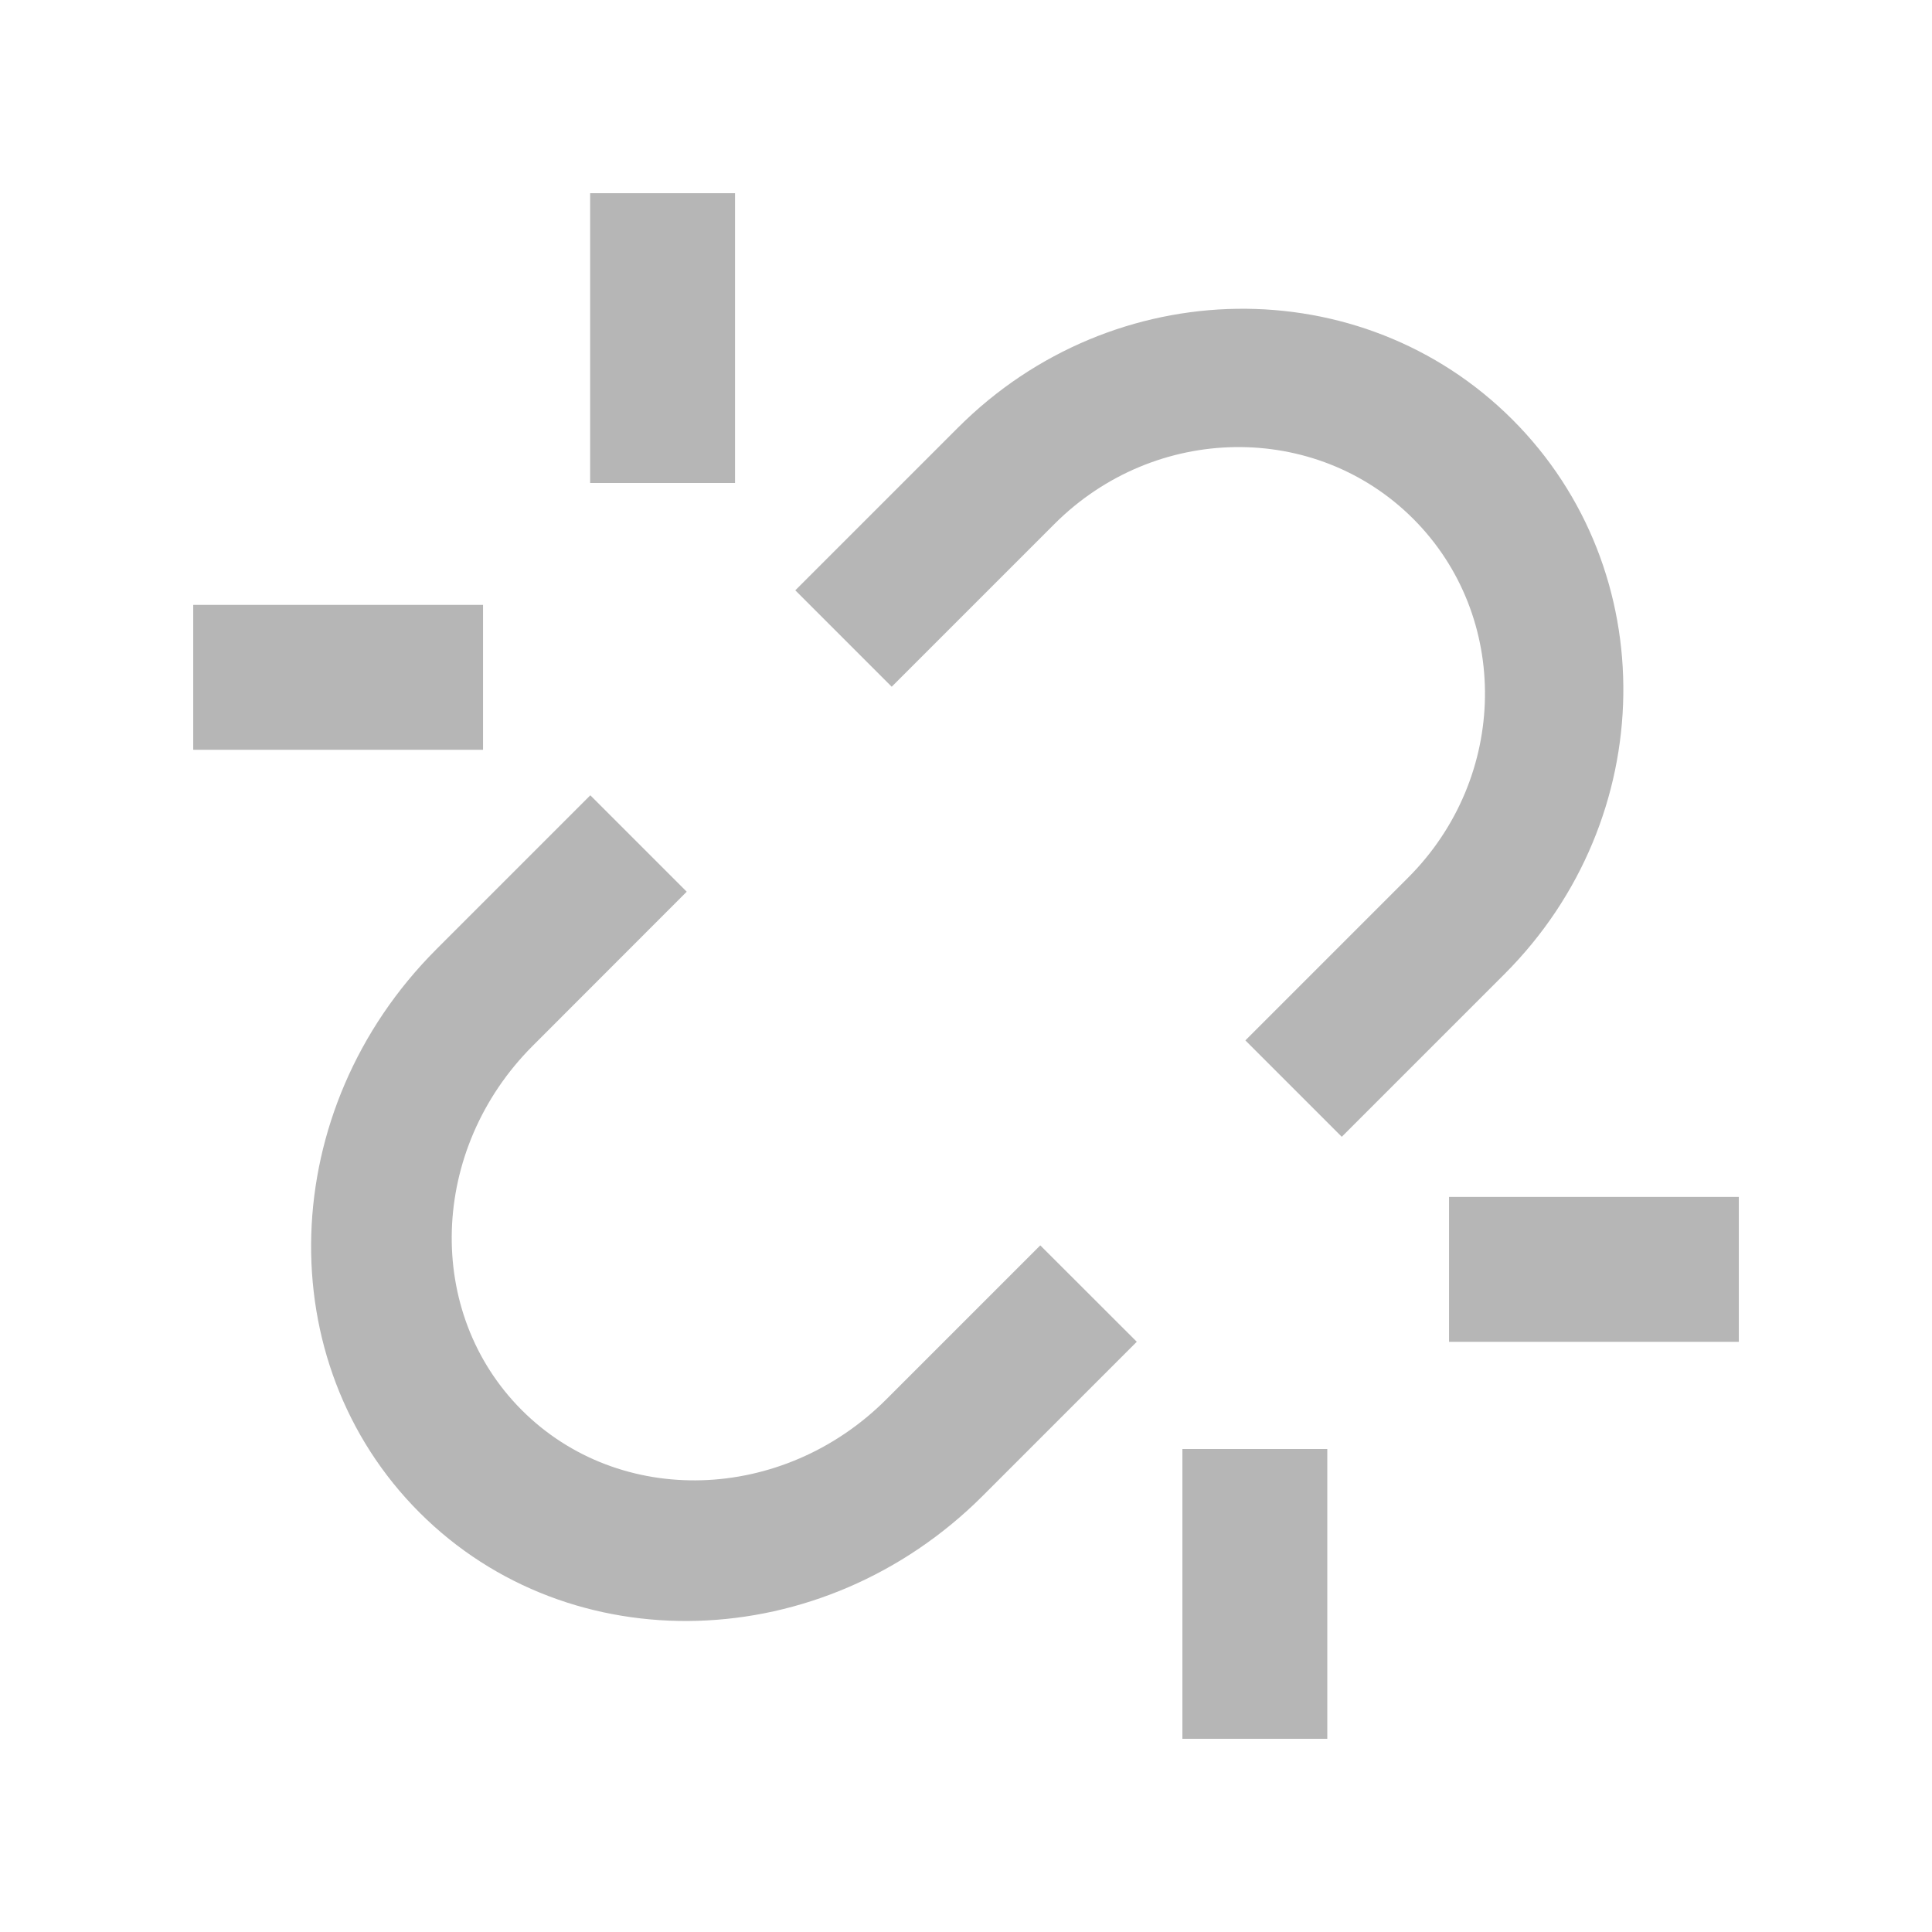
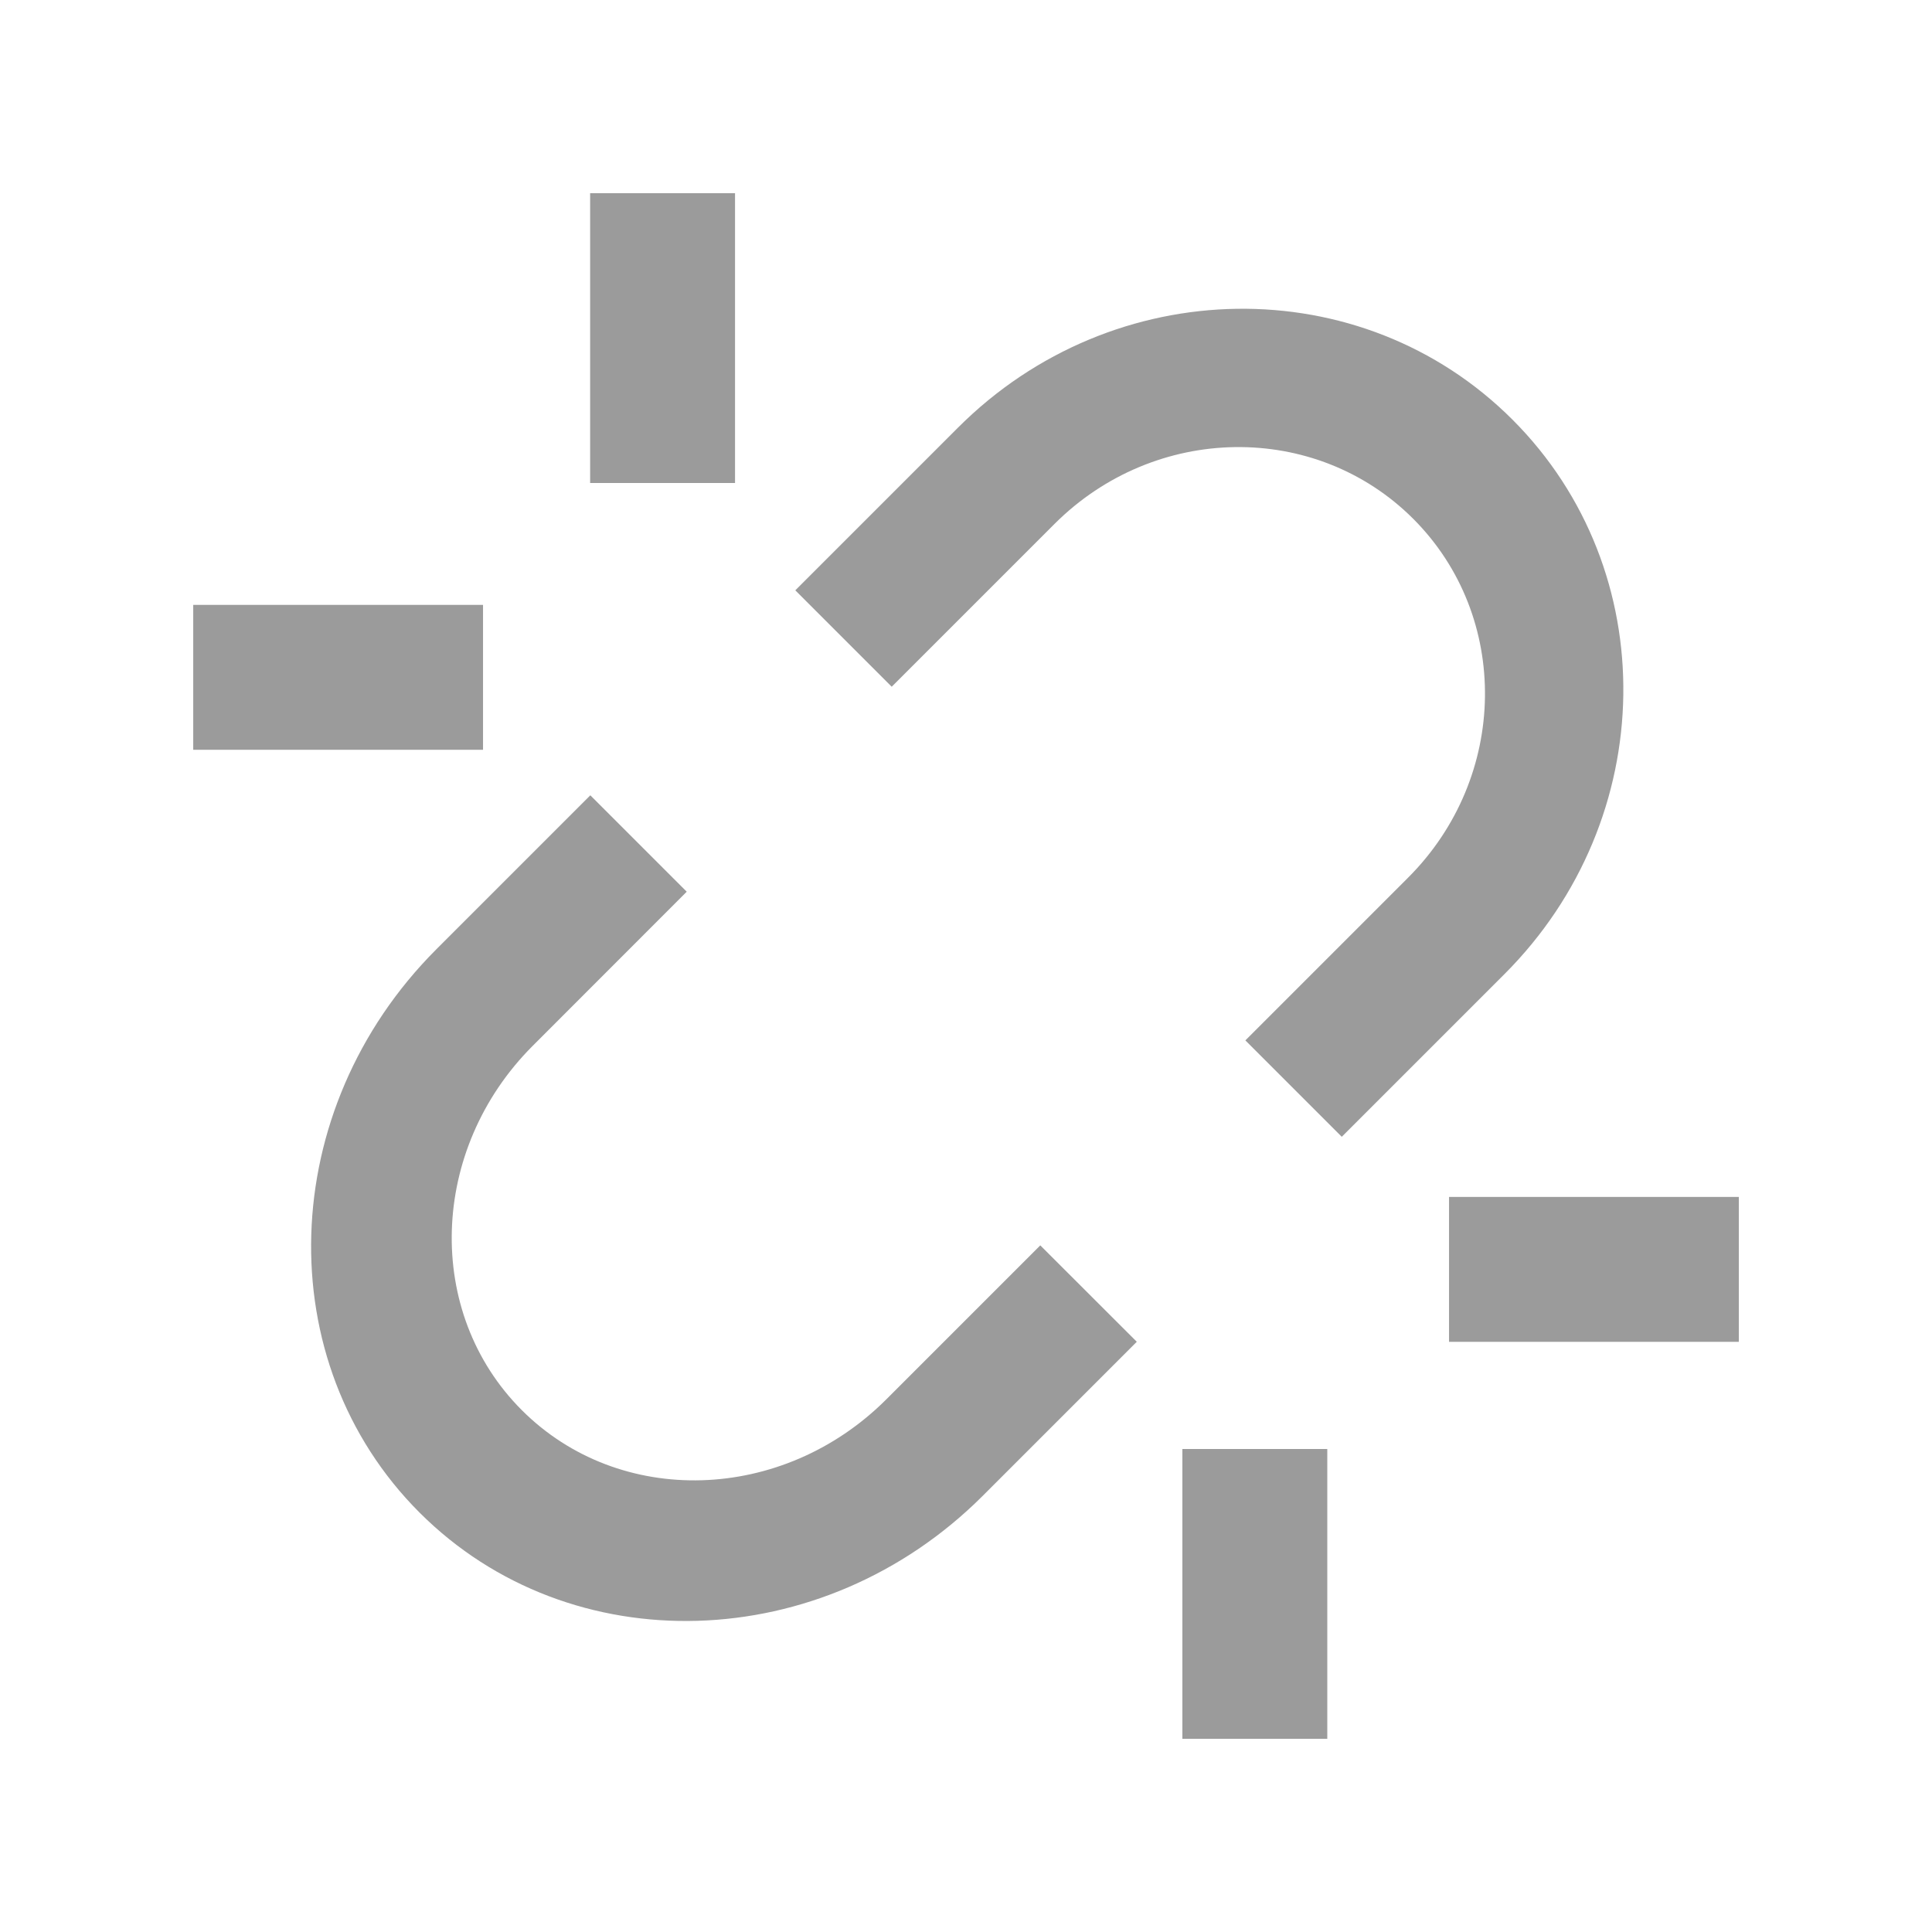
<svg xmlns="http://www.w3.org/2000/svg" width="20" height="20" viewBox="0 0 20 20" fill="none">
-   <path fill-rule="evenodd" clip-rule="evenodd" d="M14.577 9.085L12.892 10.77L13.89 11.768L15.575 10.083C17.182 8.475 17.219 5.906 15.657 4.344C14.095 2.782 11.525 2.819 9.918 4.426L8.233 6.111L9.231 7.109L10.916 5.424C11.956 4.384 13.619 4.36 14.63 5.371C15.64 6.382 15.617 8.045 14.577 9.085ZM5.515 10.826L7.109 9.231L6.111 8.233L4.516 9.828C2.859 11.486 2.781 14.096 4.343 15.658C5.905 17.22 8.515 17.142 10.173 15.485L11.768 13.89L10.769 12.892L9.175 14.486C8.102 15.559 6.413 15.609 5.402 14.598C4.392 13.588 4.442 11.899 5.515 10.826Z" fill="#b6b6b6" />
-   <rect x="6.109" y="2" width="1.5" height="3" fill="#b6b6b6" />
-   <rect x="2" y="7.762" width="1.5" height="3" transform="rotate(-90 2 7.76172)" fill="#b6b6b6" />
-   <rect x="12.24" y="15" width="1.5" height="3" fill="#b6b6b6" />
-   <rect x="15" y="13.891" width="1.5" height="3" transform="rotate(-90 15 13.8906)" fill="#b6b6b6" />
+   <path fill-rule="evenodd" clip-rule="evenodd" d="M14.577 9.085L12.892 10.77L13.89 11.768L15.575 10.083C17.182 8.475 17.219 5.906 15.657 4.344C14.095 2.782 11.525 2.819 9.918 4.426L8.233 6.111L9.231 7.109L10.916 5.424C11.956 4.384 13.619 4.36 14.63 5.371C15.64 6.382 15.617 8.045 14.577 9.085ZM5.515 10.826L7.109 9.231L6.111 8.233L4.516 9.828C2.859 11.486 2.781 14.096 4.343 15.658C5.905 17.22 8.515 17.142 10.173 15.485L11.768 13.89L10.769 12.892L9.175 14.486C8.102 15.559 6.413 15.609 5.402 14.598C4.392 13.588 4.442 11.899 5.515 10.826Z" fill="#9B9B9B" />
+   <rect x="6.109" y="2" width="1.5" height="3" fill="#9B9B9B" />
+   <rect x="2" y="7.762" width="1.5" height="3" transform="rotate(-90 2 7.76172)" fill="#9B9B9B" />
+   <rect x="12.24" y="15" width="1.5" height="3" fill="#9B9B9B" />
+   <rect x="15" y="13.891" width="1.5" height="3" transform="rotate(-90 15 13.8906)" fill="#9B9B9B" />
</svg>
